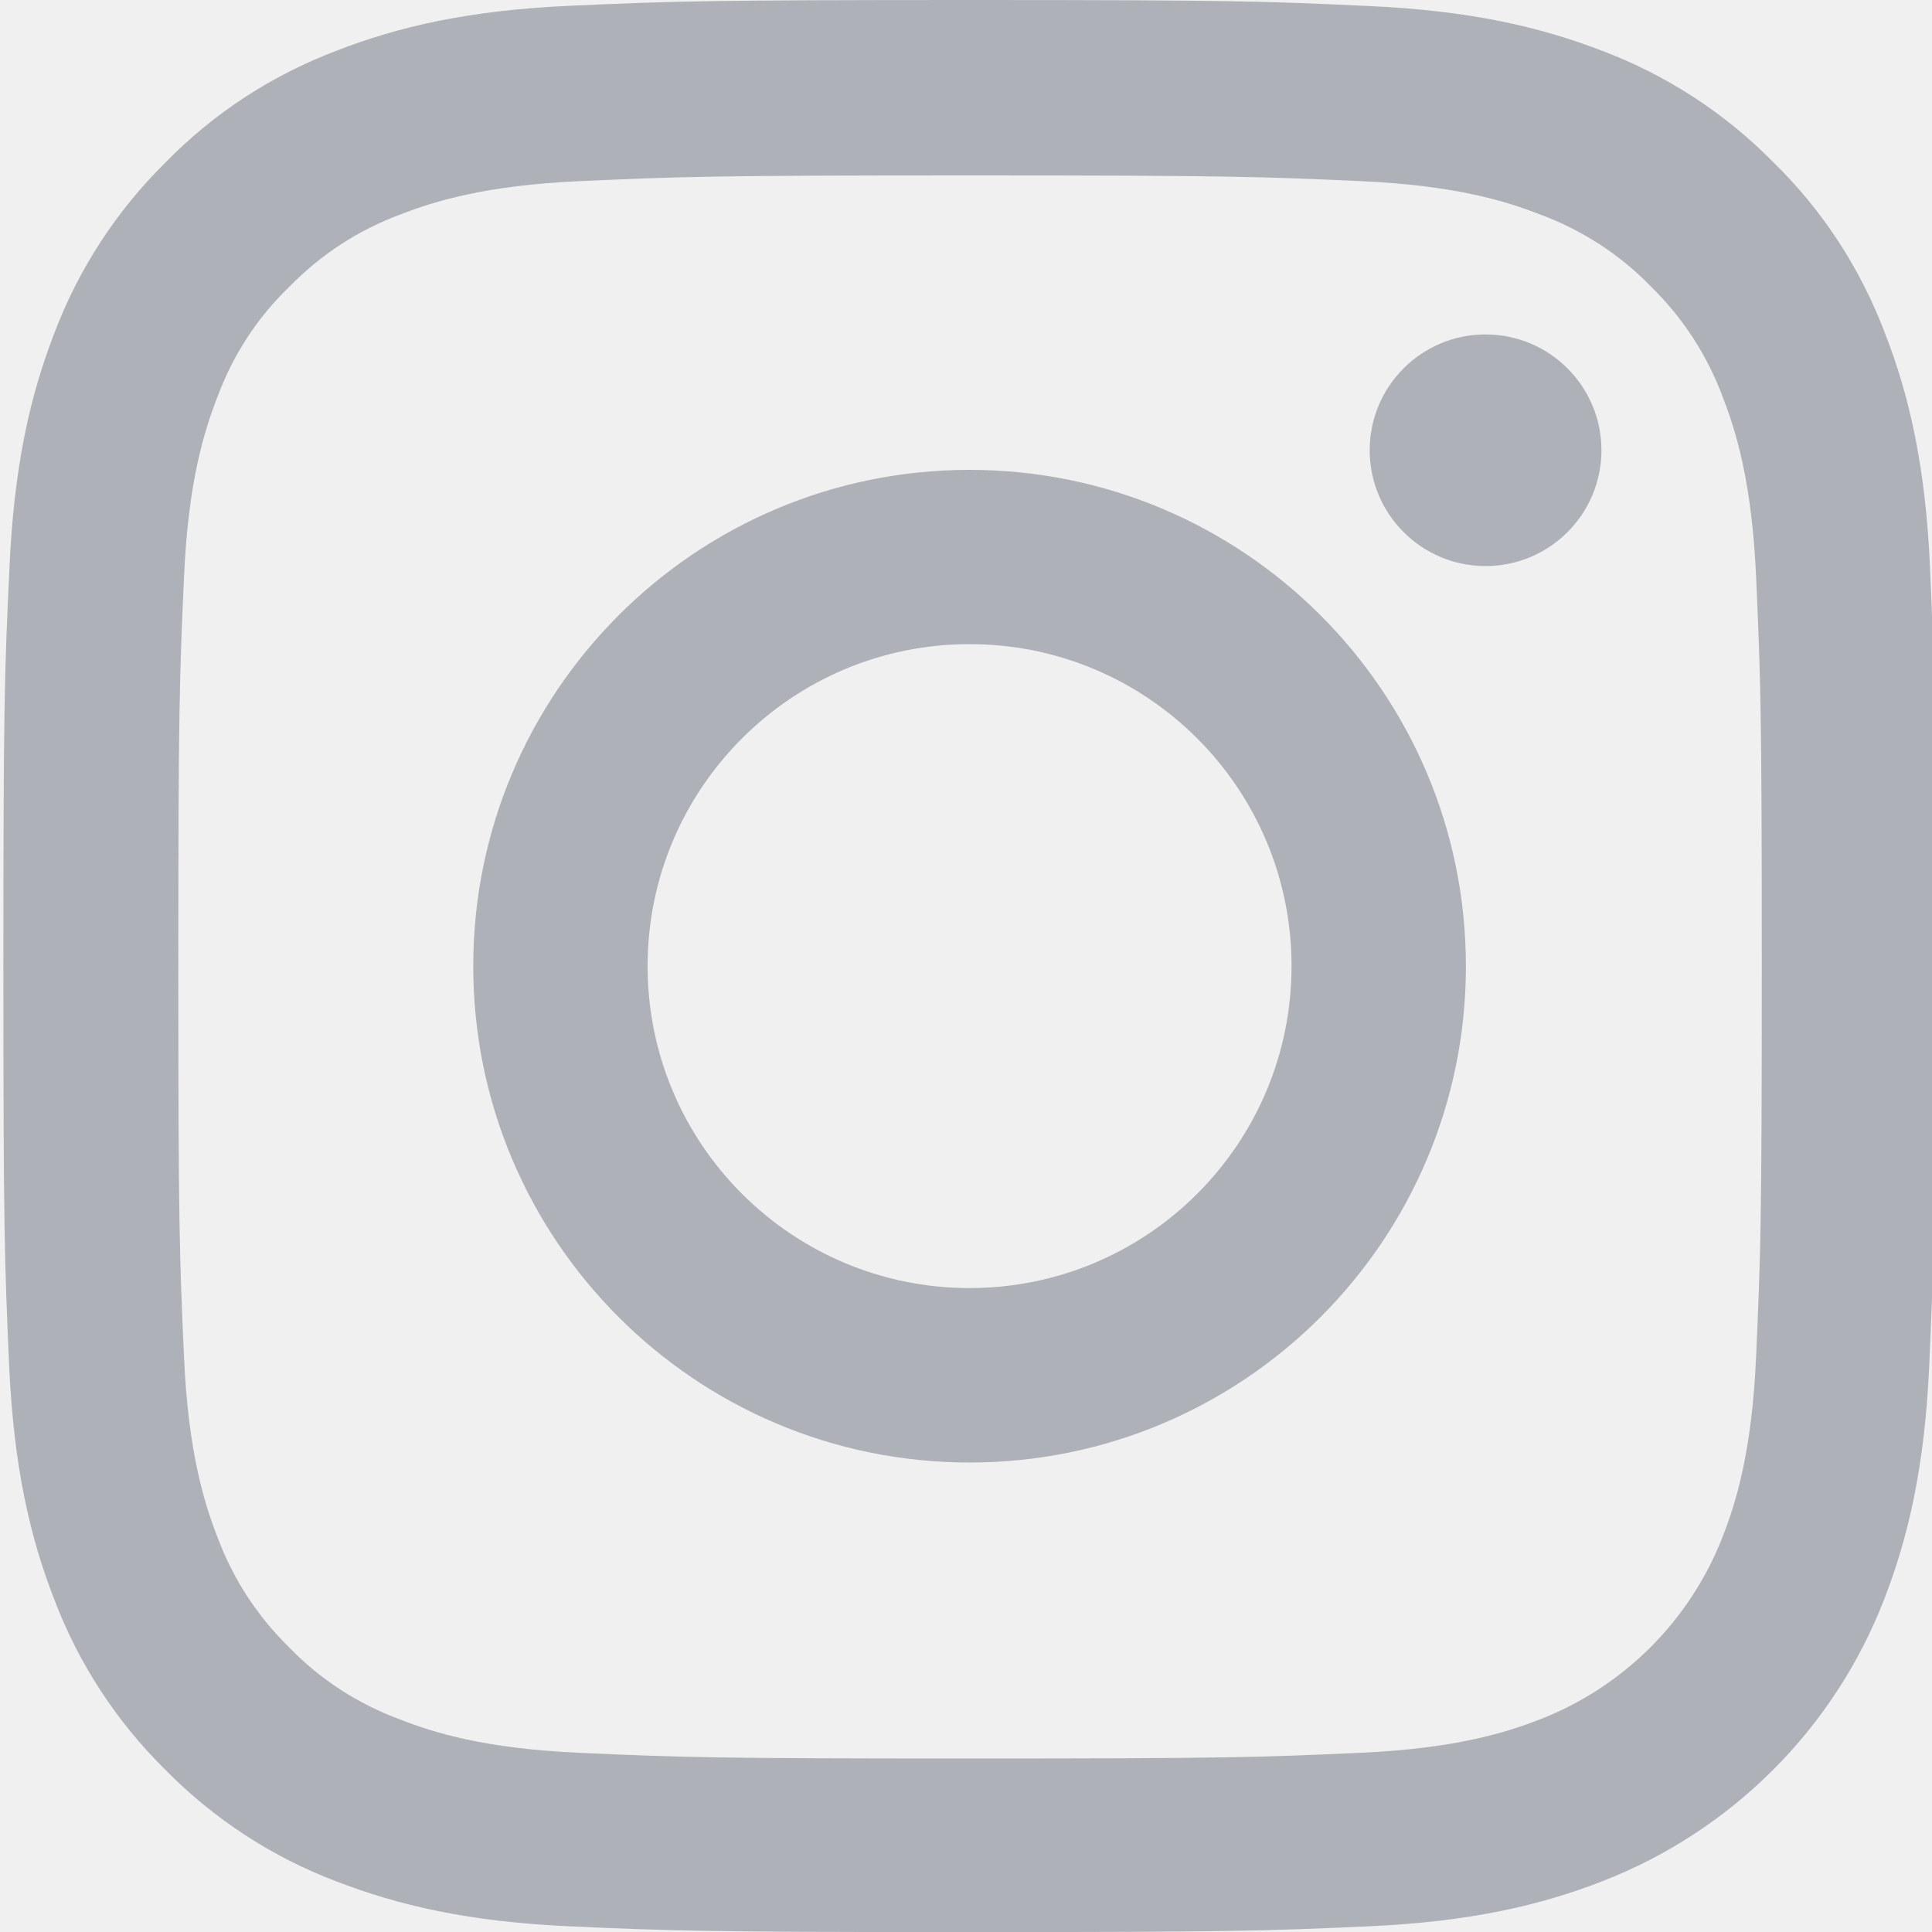
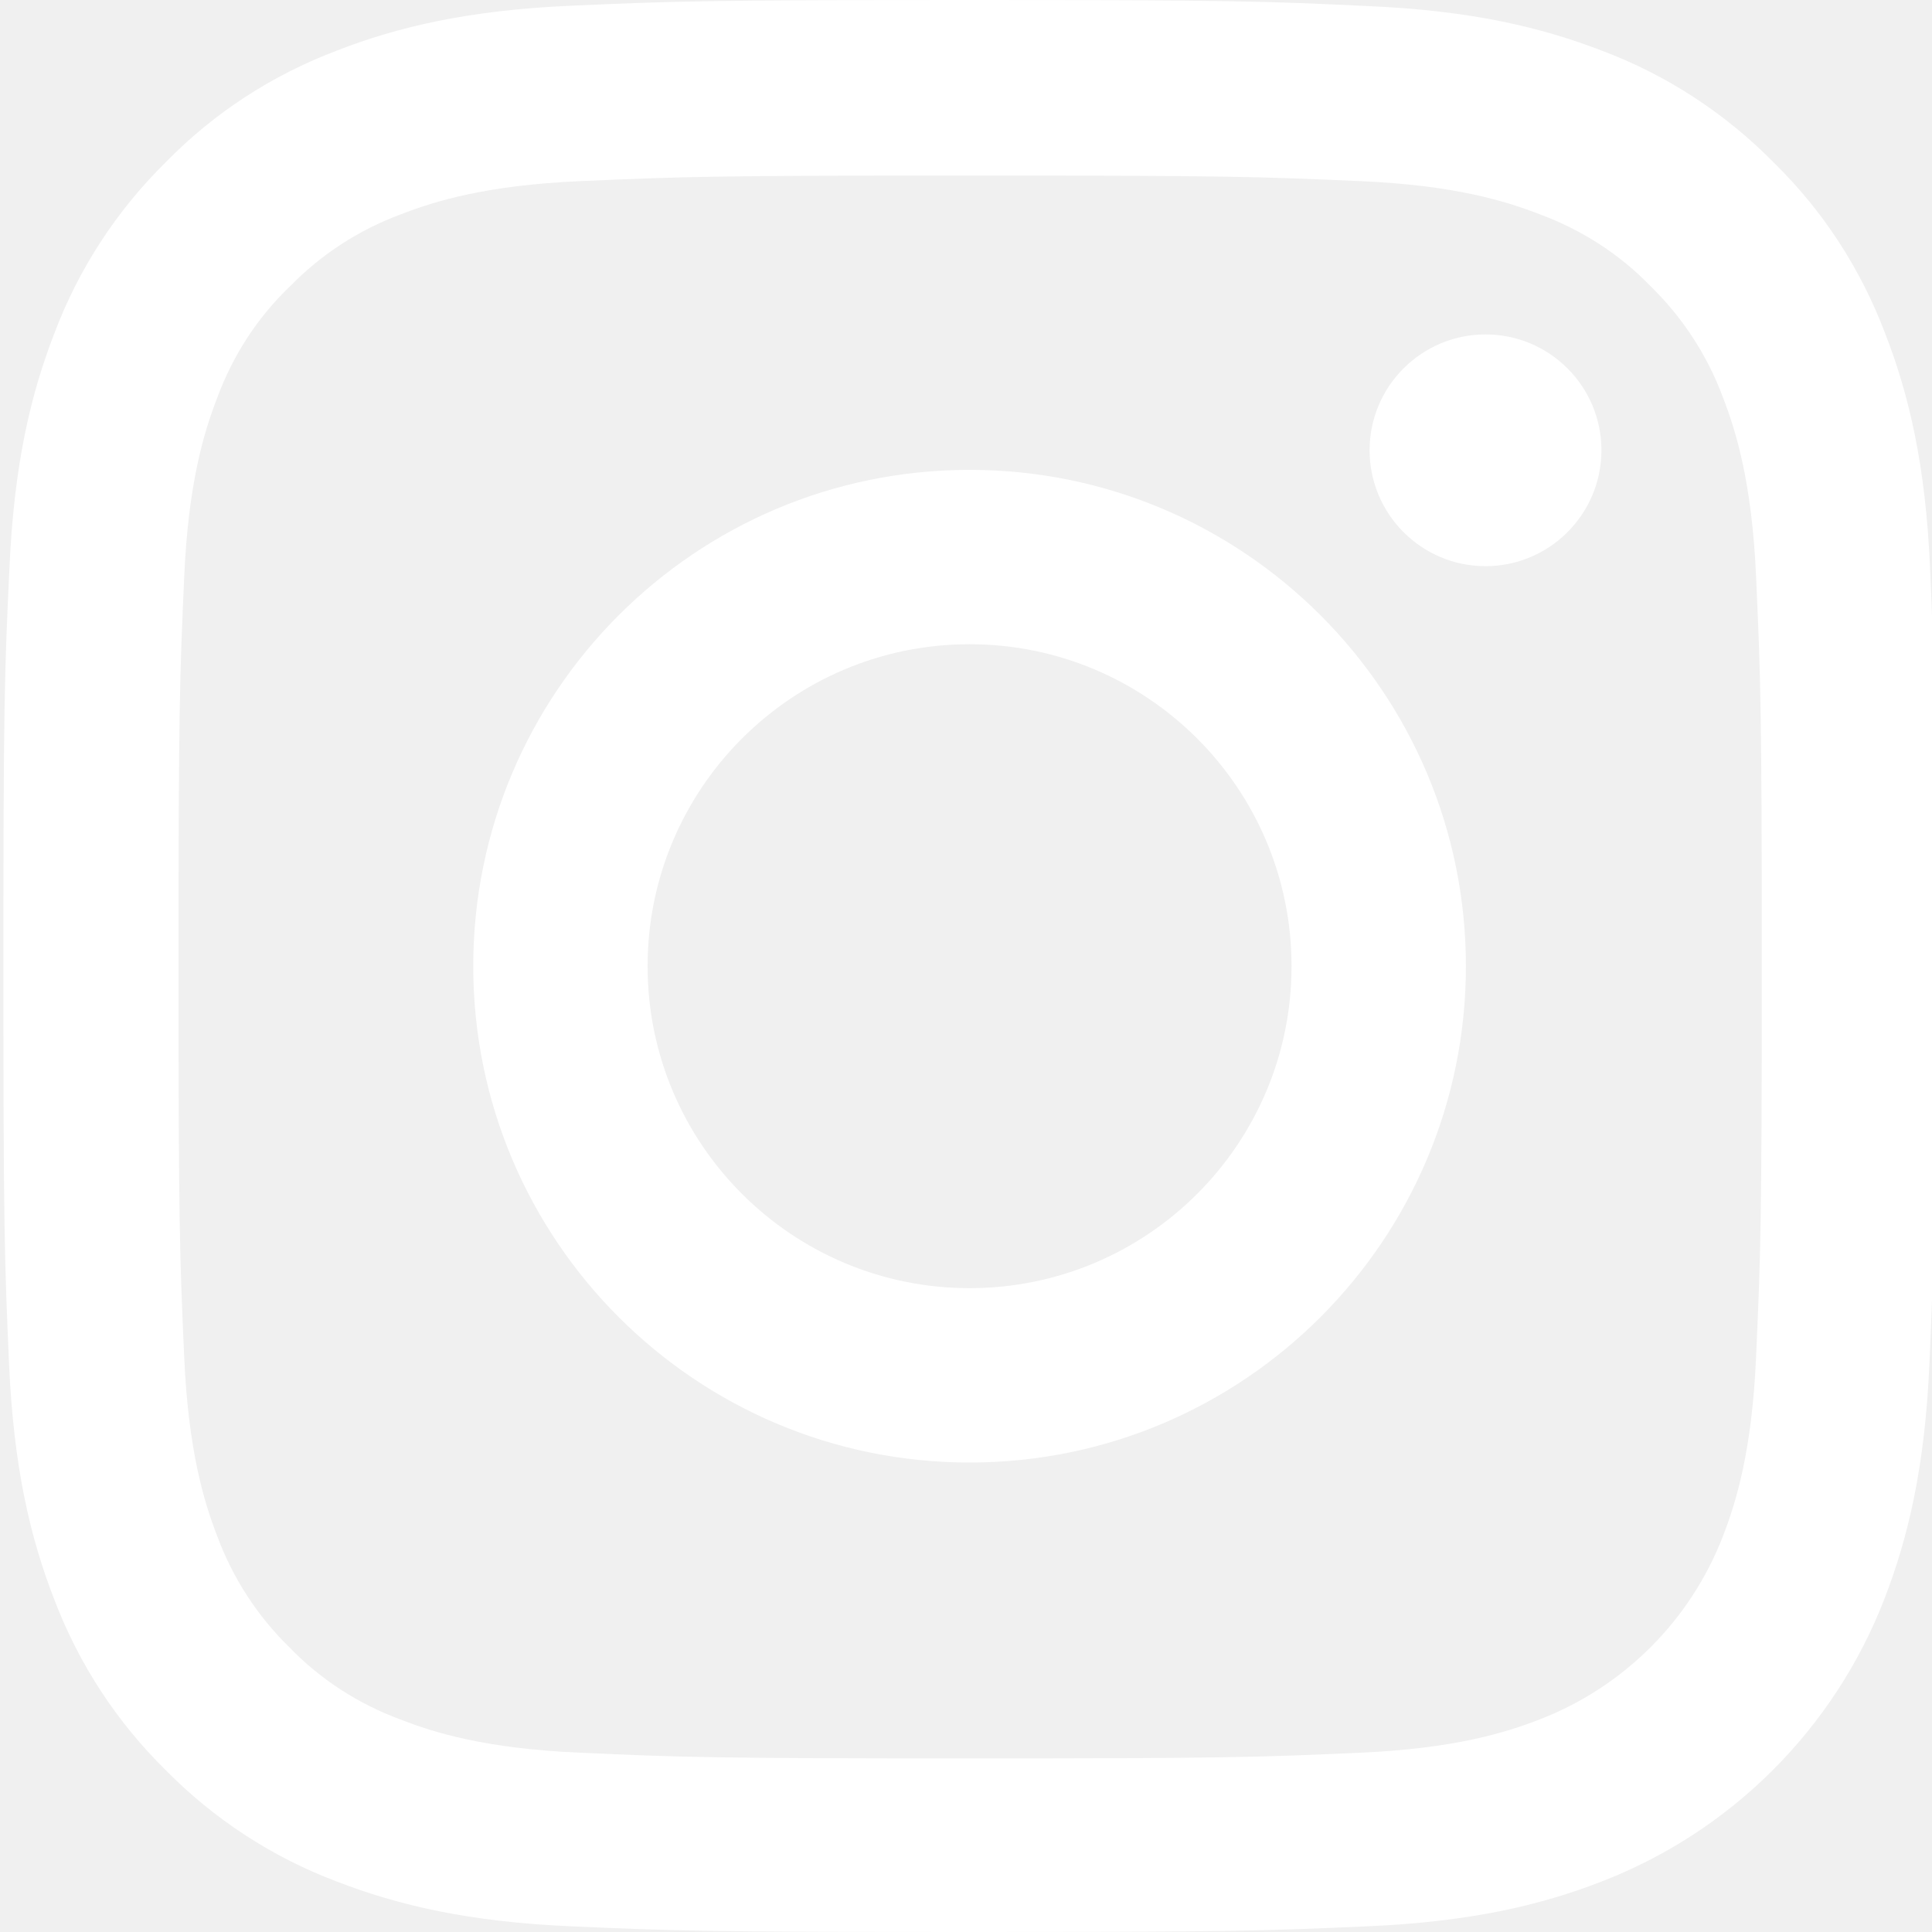
- <svg xmlns="http://www.w3.org/2000/svg" width="20" height="20" fill="none">
-   <g clip-path="url(#a)" fill="#AFB1B8">
-     <path d="M19.98 5.88c-.047-1.063-.219-1.793-.465-2.426-.254-.672-.645-1.274-1.157-1.774-.5-.508-1.106-.903-1.77-1.153-.637-.246-1.363-.418-2.426-.465C13.092.012 12.752 0 10.037 0 7.322 0 6.982.012 5.915.059 4.853.105 4.122.277 3.489.523c-.672.254-1.274.645-1.774 1.157-.508.5-.902 1.106-1.153 1.77C.316 4.087.145 4.813.098 5.876.047 6.947.035 7.287.035 10.002c0 2.715.012 3.055.059 4.122.047 1.063.219 1.793.465 2.426.254.672.648 1.274 1.156 1.774.5.508 1.106.903 1.77 1.153.637.246 1.363.418 2.426.465 1.066.047 1.407.059 4.122.059 2.715 0 3.055-.012 4.122-.059 1.063-.047 1.793-.219 2.426-.465 1.344-.52 2.407-1.582 2.926-2.926.246-.637.418-1.364.465-2.426.047-1.067.059-1.407.059-4.122 0-2.715-.004-3.055-.051-4.122Zm-1.801 8.166c-.043.977-.207 1.504-.344 1.856-.336.871-1.028 1.563-1.899 1.899-.352.137-.883.301-1.856.344-1.055.047-1.371.059-4.04.059-2.669 0-2.989-.012-4.04-.059-.977-.043-1.504-.207-1.856-.344-.434-.16-.828-.414-1.149-.746-.332-.324-.586-.715-.746-1.149-.137-.352-.301-.883-.344-1.856-.047-1.055-.059-1.371-.059-4.04 0-2.668.012-2.989.059-4.04.043-.977.207-1.504.344-1.856.16-.434.414-.828.75-1.149.324-.332.715-.586 1.149-.746.352-.137.883-.301 1.856-.344 1.055-.047 1.371-.059 4.04-.059 2.672 0 2.989.012 4.04.059.977.043 1.504.207 1.856.344.433.16.828.414 1.149.746.332.324.586.715.746 1.149.137.352.301.883.344 1.856.047 1.055.059 1.371.059 4.04 0 2.669-.012 2.981-.059 4.036Z" />
-     <path d="M10.037 4.864c-2.836 0-5.138 2.301-5.138 5.138 0 2.837 2.301 5.138 5.138 5.138 2.837 0 5.138-2.301 5.138-5.138 0-2.837-2.301-5.138-5.138-5.138Zm0 8.47c-1.84 0-3.333-1.492-3.333-3.333 0-1.84 1.493-3.333 3.333-3.333 1.84 0 3.333 1.492 3.333 3.333 0 1.84-1.492 3.333-3.333 3.333ZM16.578 4.661c0 .662-.537 1.199-1.2 1.199-.662 0-1.199-.537-1.199-1.199 0-.663.537-1.199 1.199-1.199.662 0 1.2.537 1.2 1.199Z" />
+ <svg xmlns="http://www.w3.org/2000/svg" width="20" height="20" viewBox="0 0 20 20" fill="none">
+   <g clip-path="url(#clip0_1_464)">
+     <path d="M19.98 5.88C19.934 4.817 19.762 4.087 19.516 3.454C19.262 2.782 18.871 2.18 18.359 1.68C17.859 1.172 17.253 0.777 16.589 0.527C15.952 0.281 15.226 0.109 14.163 0.063C13.092 0.012 12.752 0 10.037 0C7.322 0 6.982 0.012 5.915 0.059C4.853 0.105 4.122 0.277 3.489 0.523C2.817 0.777 2.215 1.168 1.715 1.68C1.207 2.18 0.813 2.786 0.563 3.45C0.316 4.087 0.145 4.813 0.098 5.876C0.047 6.947 0.035 7.287 0.035 10.002C0.035 12.717 0.047 13.057 0.094 14.124C0.141 15.187 0.313 15.917 0.559 16.55C0.813 17.222 1.207 17.824 1.715 18.324C2.215 18.832 2.821 19.227 3.485 19.477C4.122 19.723 4.849 19.895 5.911 19.941C6.978 19.988 7.318 20 10.033 20C12.749 20 13.088 19.988 14.155 19.941C15.218 19.895 15.948 19.723 16.581 19.477C17.925 18.957 18.988 17.894 19.508 16.55C19.754 15.913 19.926 15.187 19.973 14.124C20.02 13.057 20.031 12.717 20.031 10.002C20.031 7.287 20.027 6.947 19.98 5.88ZM18.179 14.046C18.136 15.023 17.972 15.55 17.836 15.902C17.5 16.773 16.808 17.464 15.937 17.8C15.585 17.937 15.054 18.101 14.081 18.144C13.026 18.191 12.71 18.203 10.041 18.203C7.373 18.203 7.052 18.191 6.001 18.144C5.024 18.101 4.497 17.937 4.145 17.8C3.712 17.64 3.317 17.386 2.997 17.054C2.665 16.73 2.411 16.339 2.25 15.905C2.114 15.554 1.95 15.023 1.907 14.05C1.86 12.995 1.848 12.678 1.848 10.01C1.848 7.341 1.86 7.021 1.907 5.97C1.95 4.993 2.114 4.466 2.25 4.114C2.411 3.68 2.665 3.286 3.001 2.965C3.325 2.633 3.716 2.379 4.149 2.219C4.501 2.082 5.032 1.918 6.005 1.875C7.06 1.829 7.377 1.817 10.045 1.817C12.717 1.817 13.034 1.829 14.085 1.875C15.062 1.918 15.589 2.082 15.941 2.219C16.374 2.379 16.769 2.633 17.089 2.965C17.421 3.29 17.675 3.68 17.836 4.114C17.972 4.466 18.136 4.997 18.179 5.97C18.226 7.025 18.238 7.341 18.238 10.01C18.238 12.678 18.226 12.991 18.179 14.046Z" fill="white" />
+     <path d="M10.037 4.864C7.201 4.864 4.899 7.165 4.899 10.002C4.899 12.838 7.201 15.14 10.037 15.14C12.874 15.14 15.175 12.838 15.175 10.002C15.175 7.165 12.874 4.864 10.037 4.864ZM10.037 13.335C8.197 13.335 6.704 11.842 6.704 10.002C6.704 8.162 8.197 6.669 10.037 6.669C11.877 6.669 13.37 8.162 13.37 10.002C13.37 11.842 11.877 13.335 10.037 13.335V13.335Z" fill="white" />
+     <path d="M16.578 4.661C16.578 5.323 16.04 5.861 15.378 5.861C14.716 5.861 14.178 5.323 14.178 4.661C14.178 3.999 14.716 3.462 15.378 3.462C16.04 3.462 16.578 3.999 16.578 4.661V4.661Z" fill="white" />
  </g>
  <defs>
-     <clipPath id="a">
-       <path fill="#fff" d="M0 0h20v20H0z" />
+     <clipPath id="clip0_1_464">
+       <rect width="20" height="20" fill="white" />
    </clipPath>
  </defs>
</svg>
